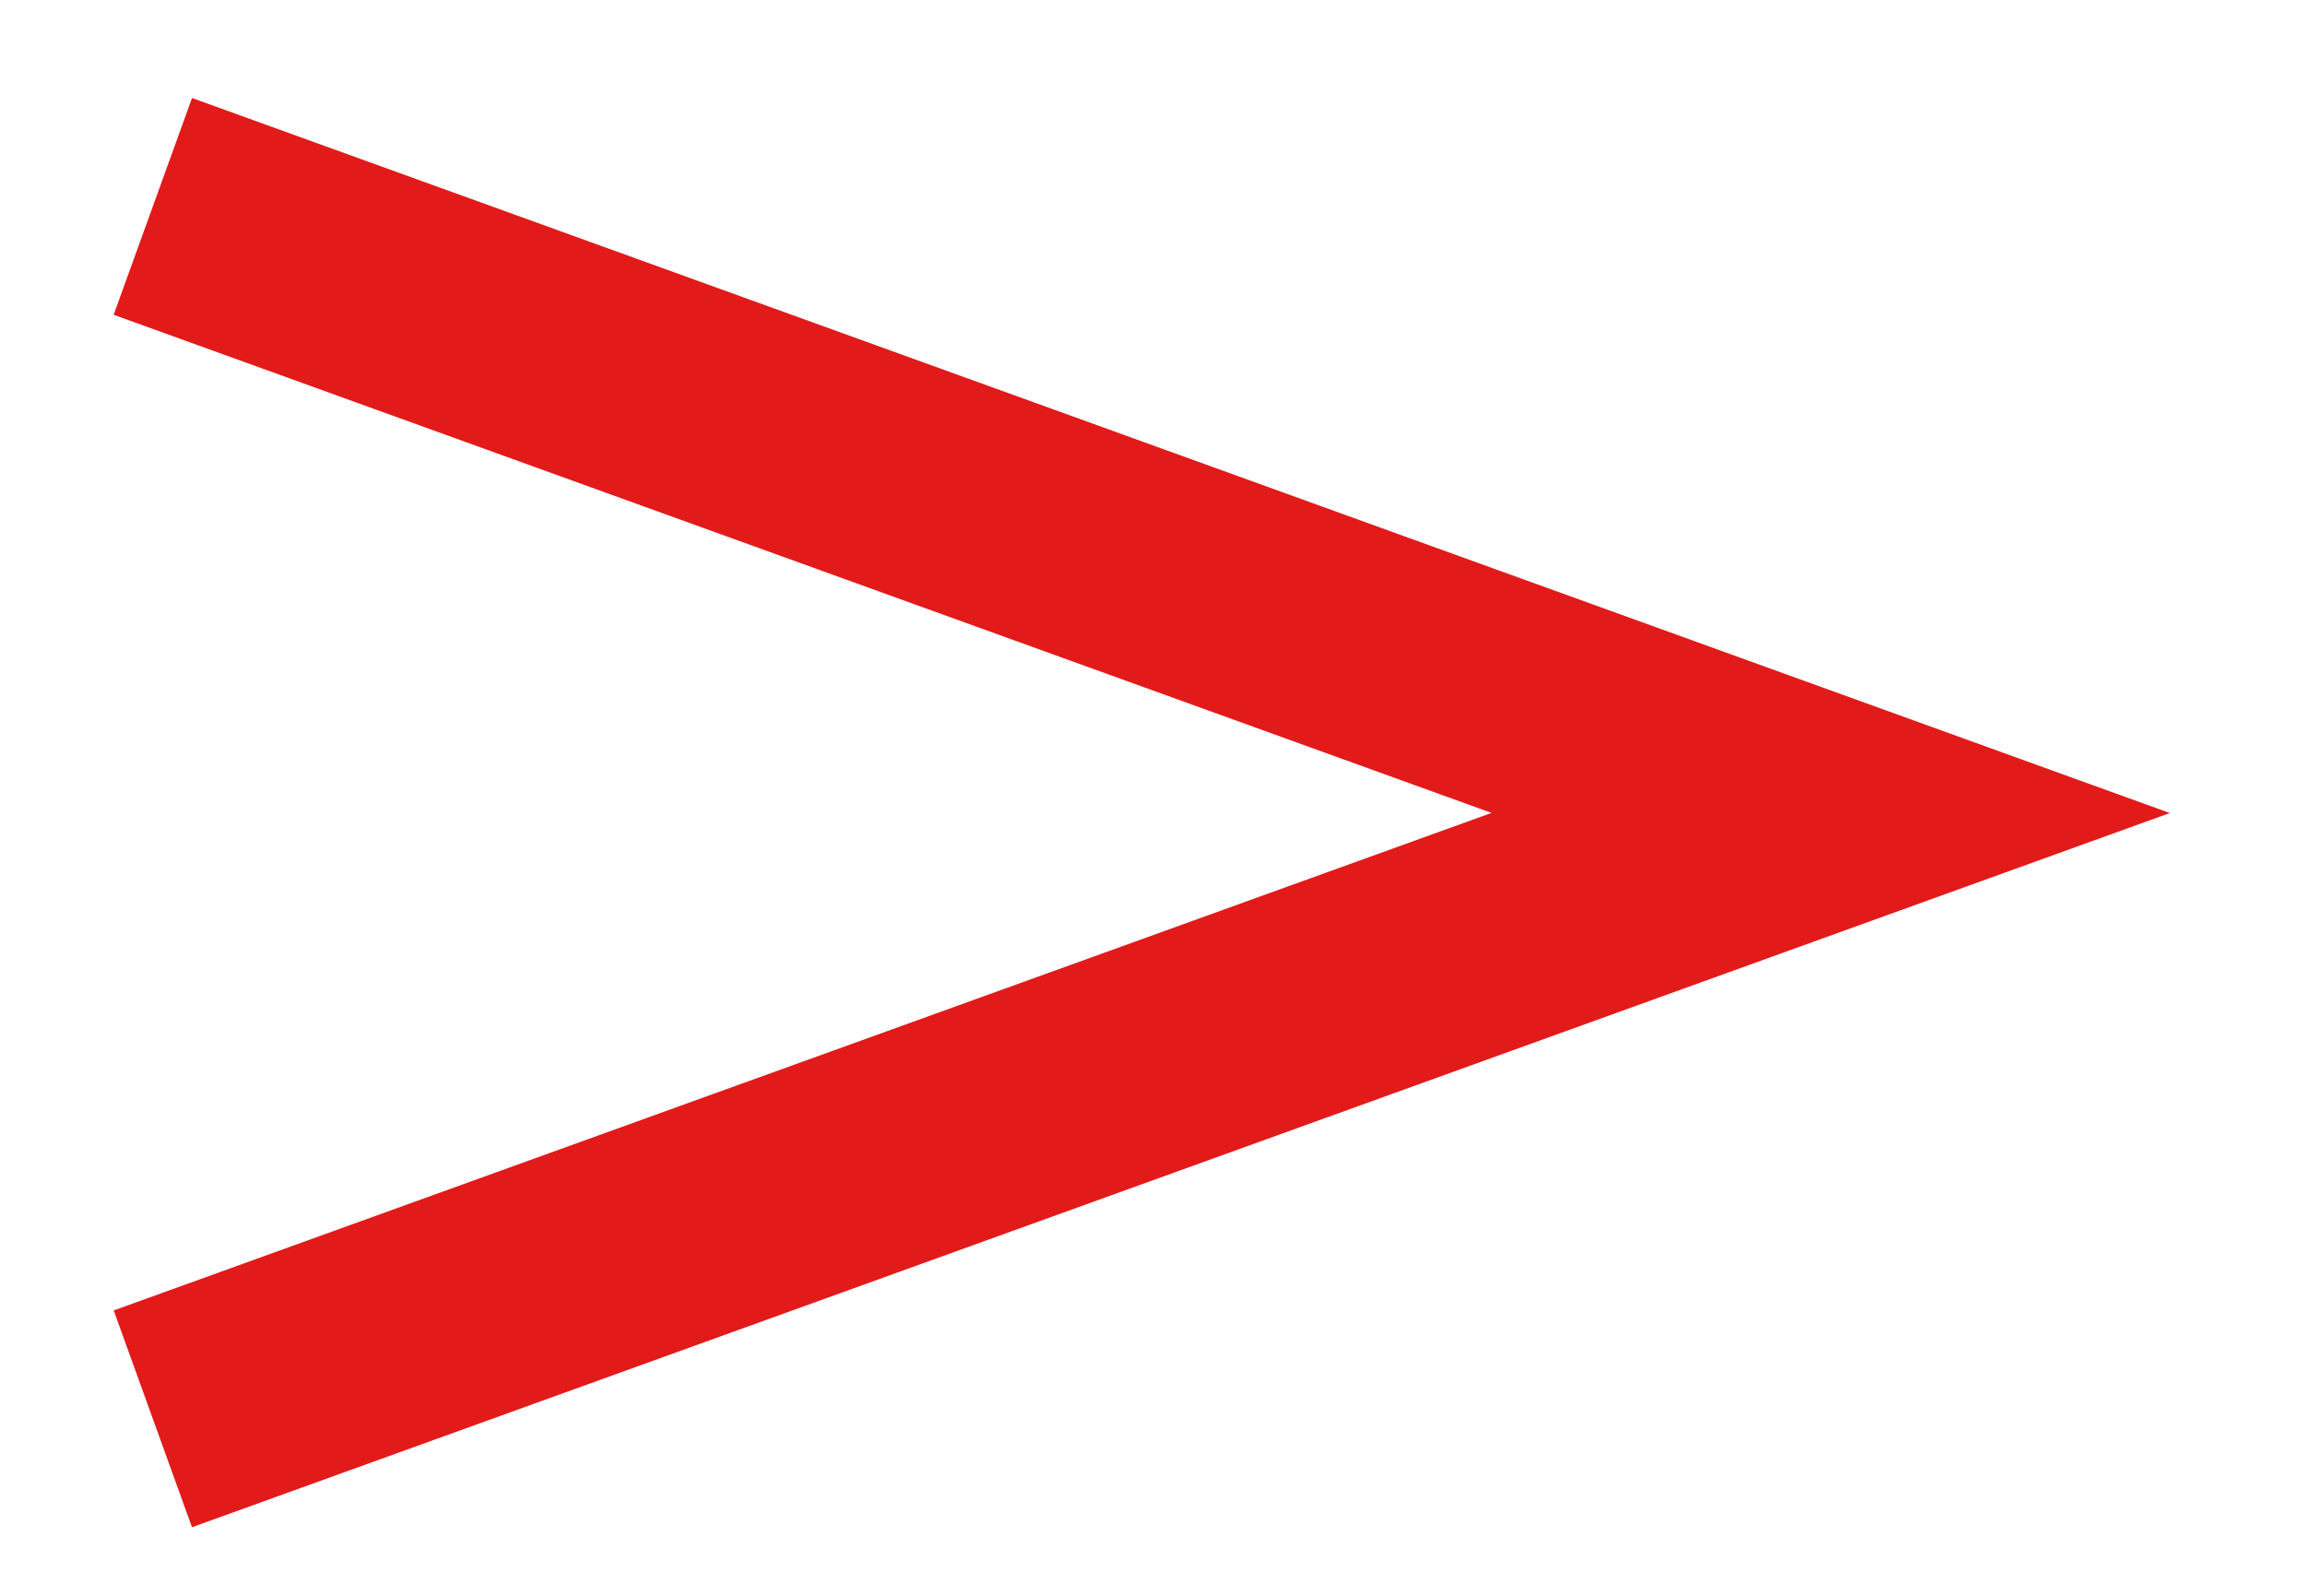
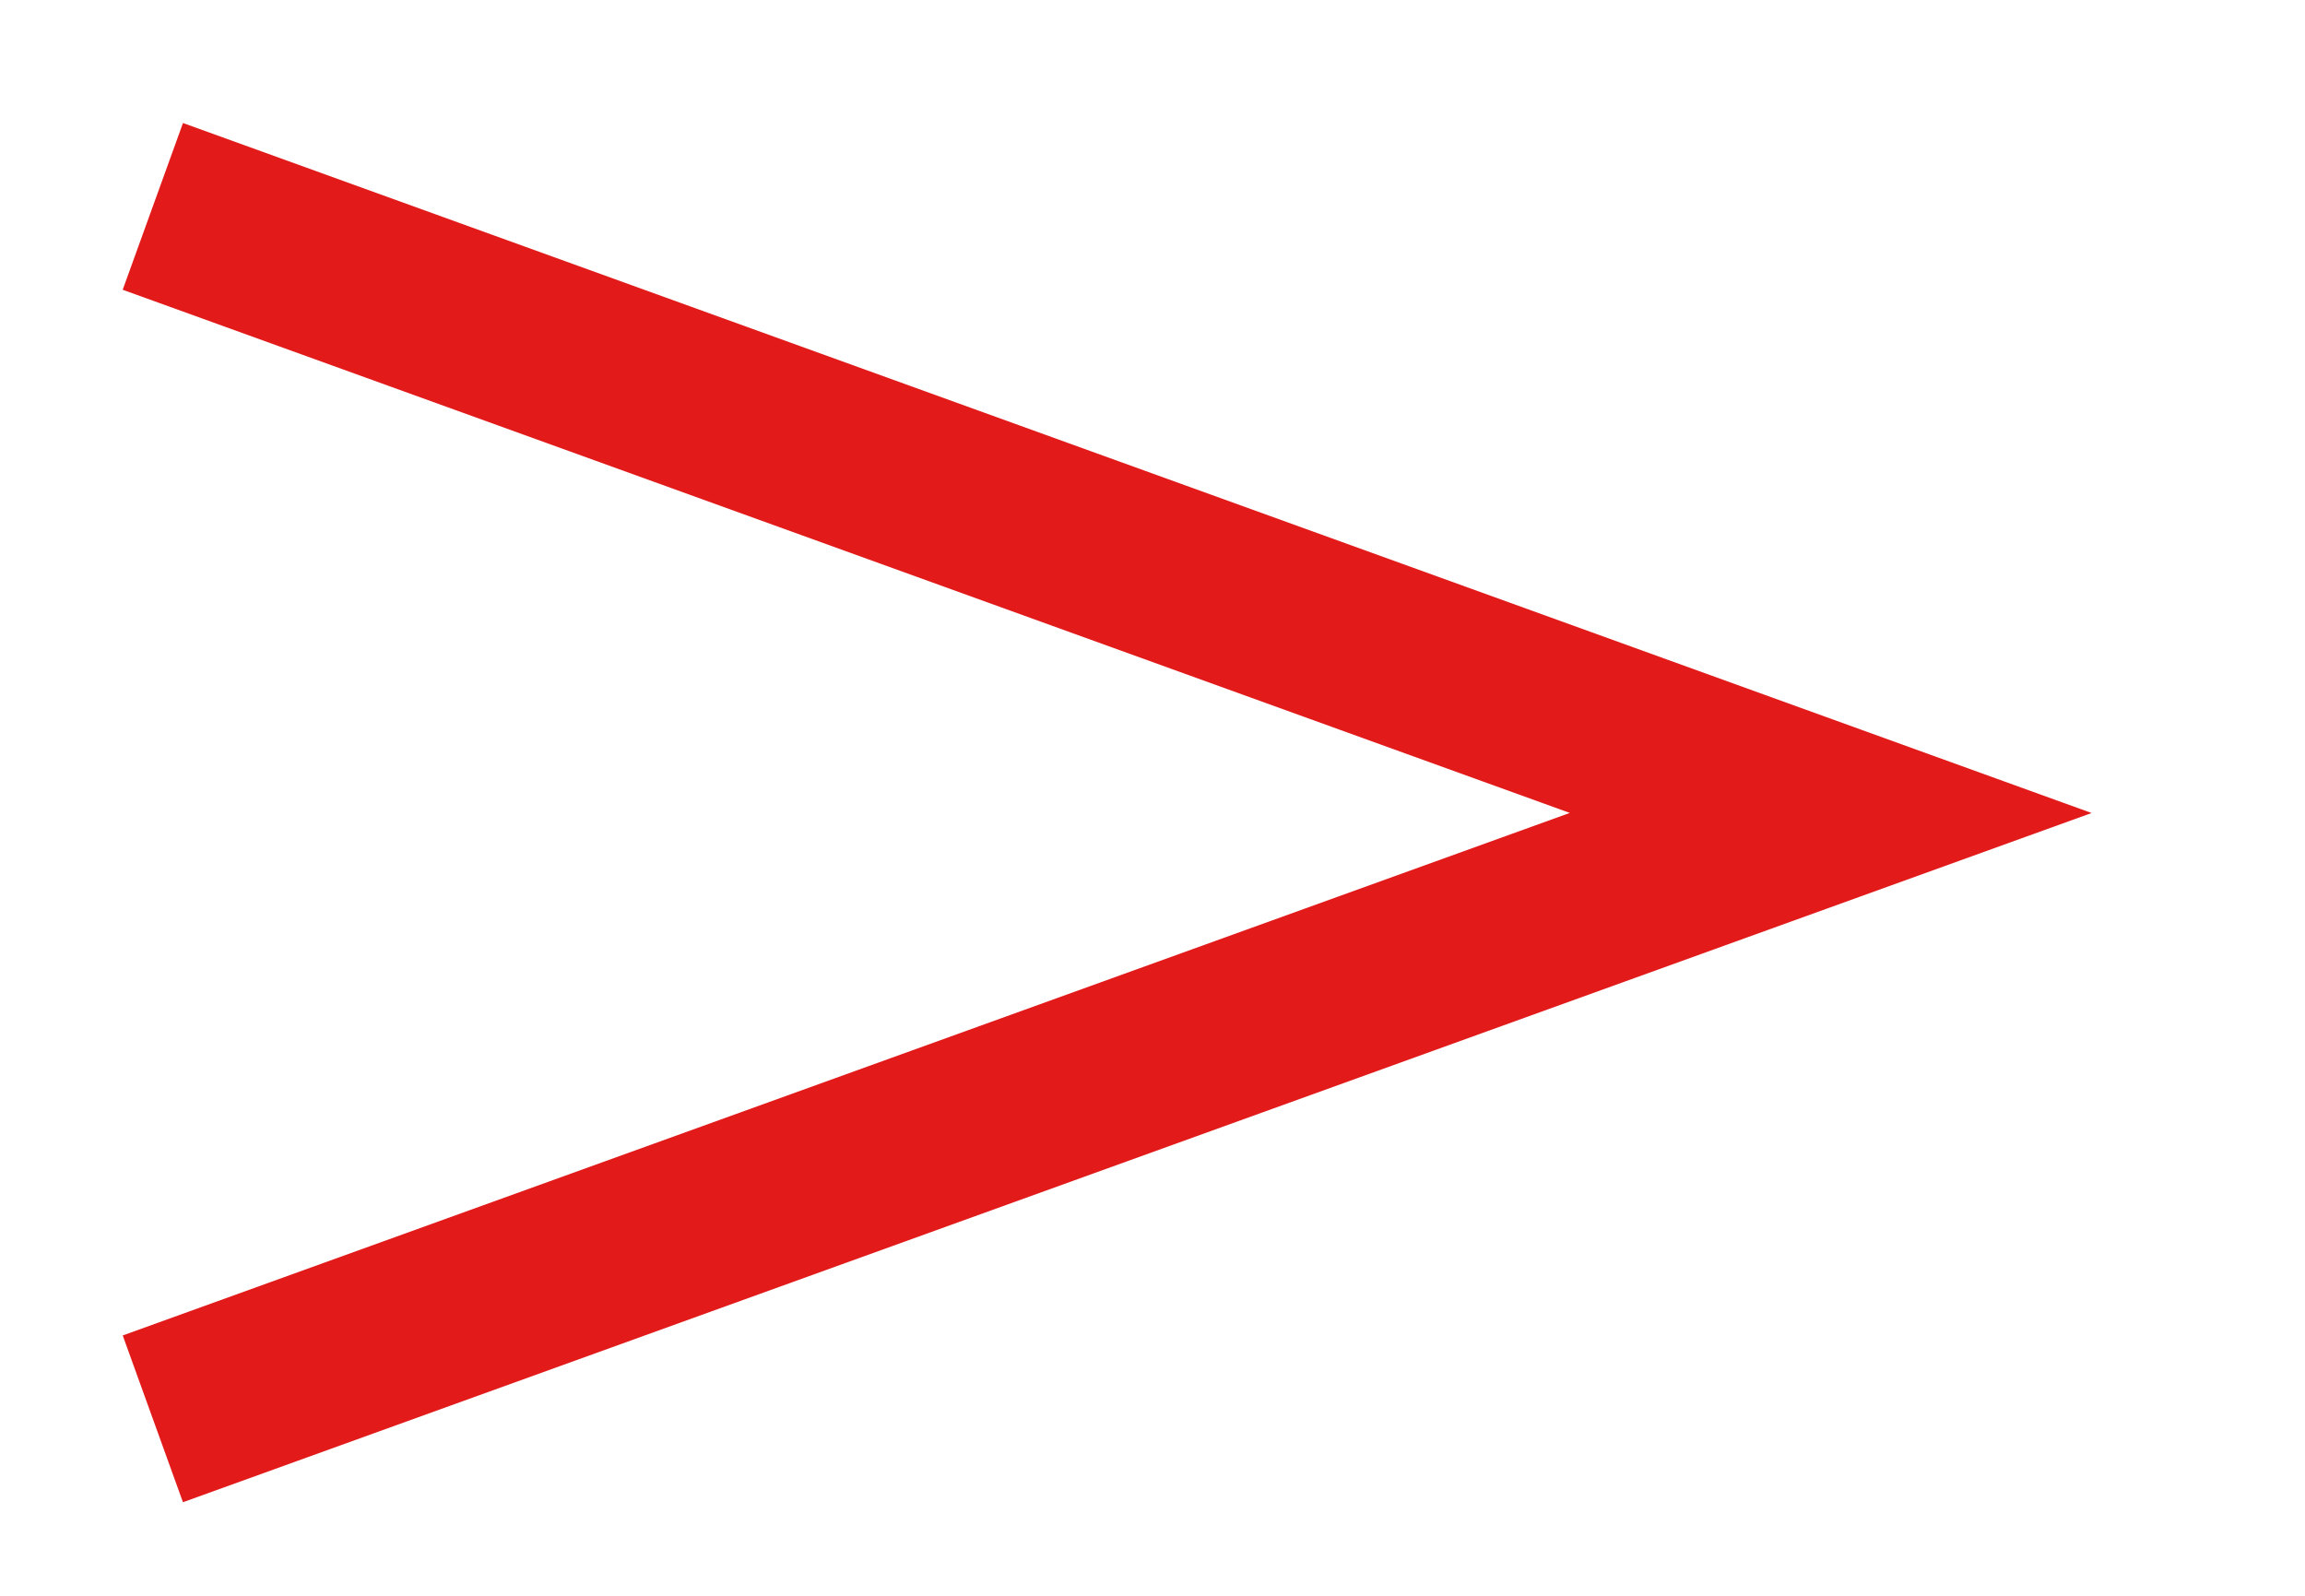
<svg xmlns="http://www.w3.org/2000/svg" width="13" height="9" viewBox="0 0 13 9" fill="none">
-   <path d="M0.862 1.164L10.325 4.585L0.862 8.002" stroke="#E21A1A" stroke-width="1.3" stroke-miterlimit="10" />
+   <path d="M0.862 1.164L10.325 4.585L0.862 8.002" stroke="#E21A1A" strokeWidth="1.3" stroke-miterlimit="10" />
</svg>
